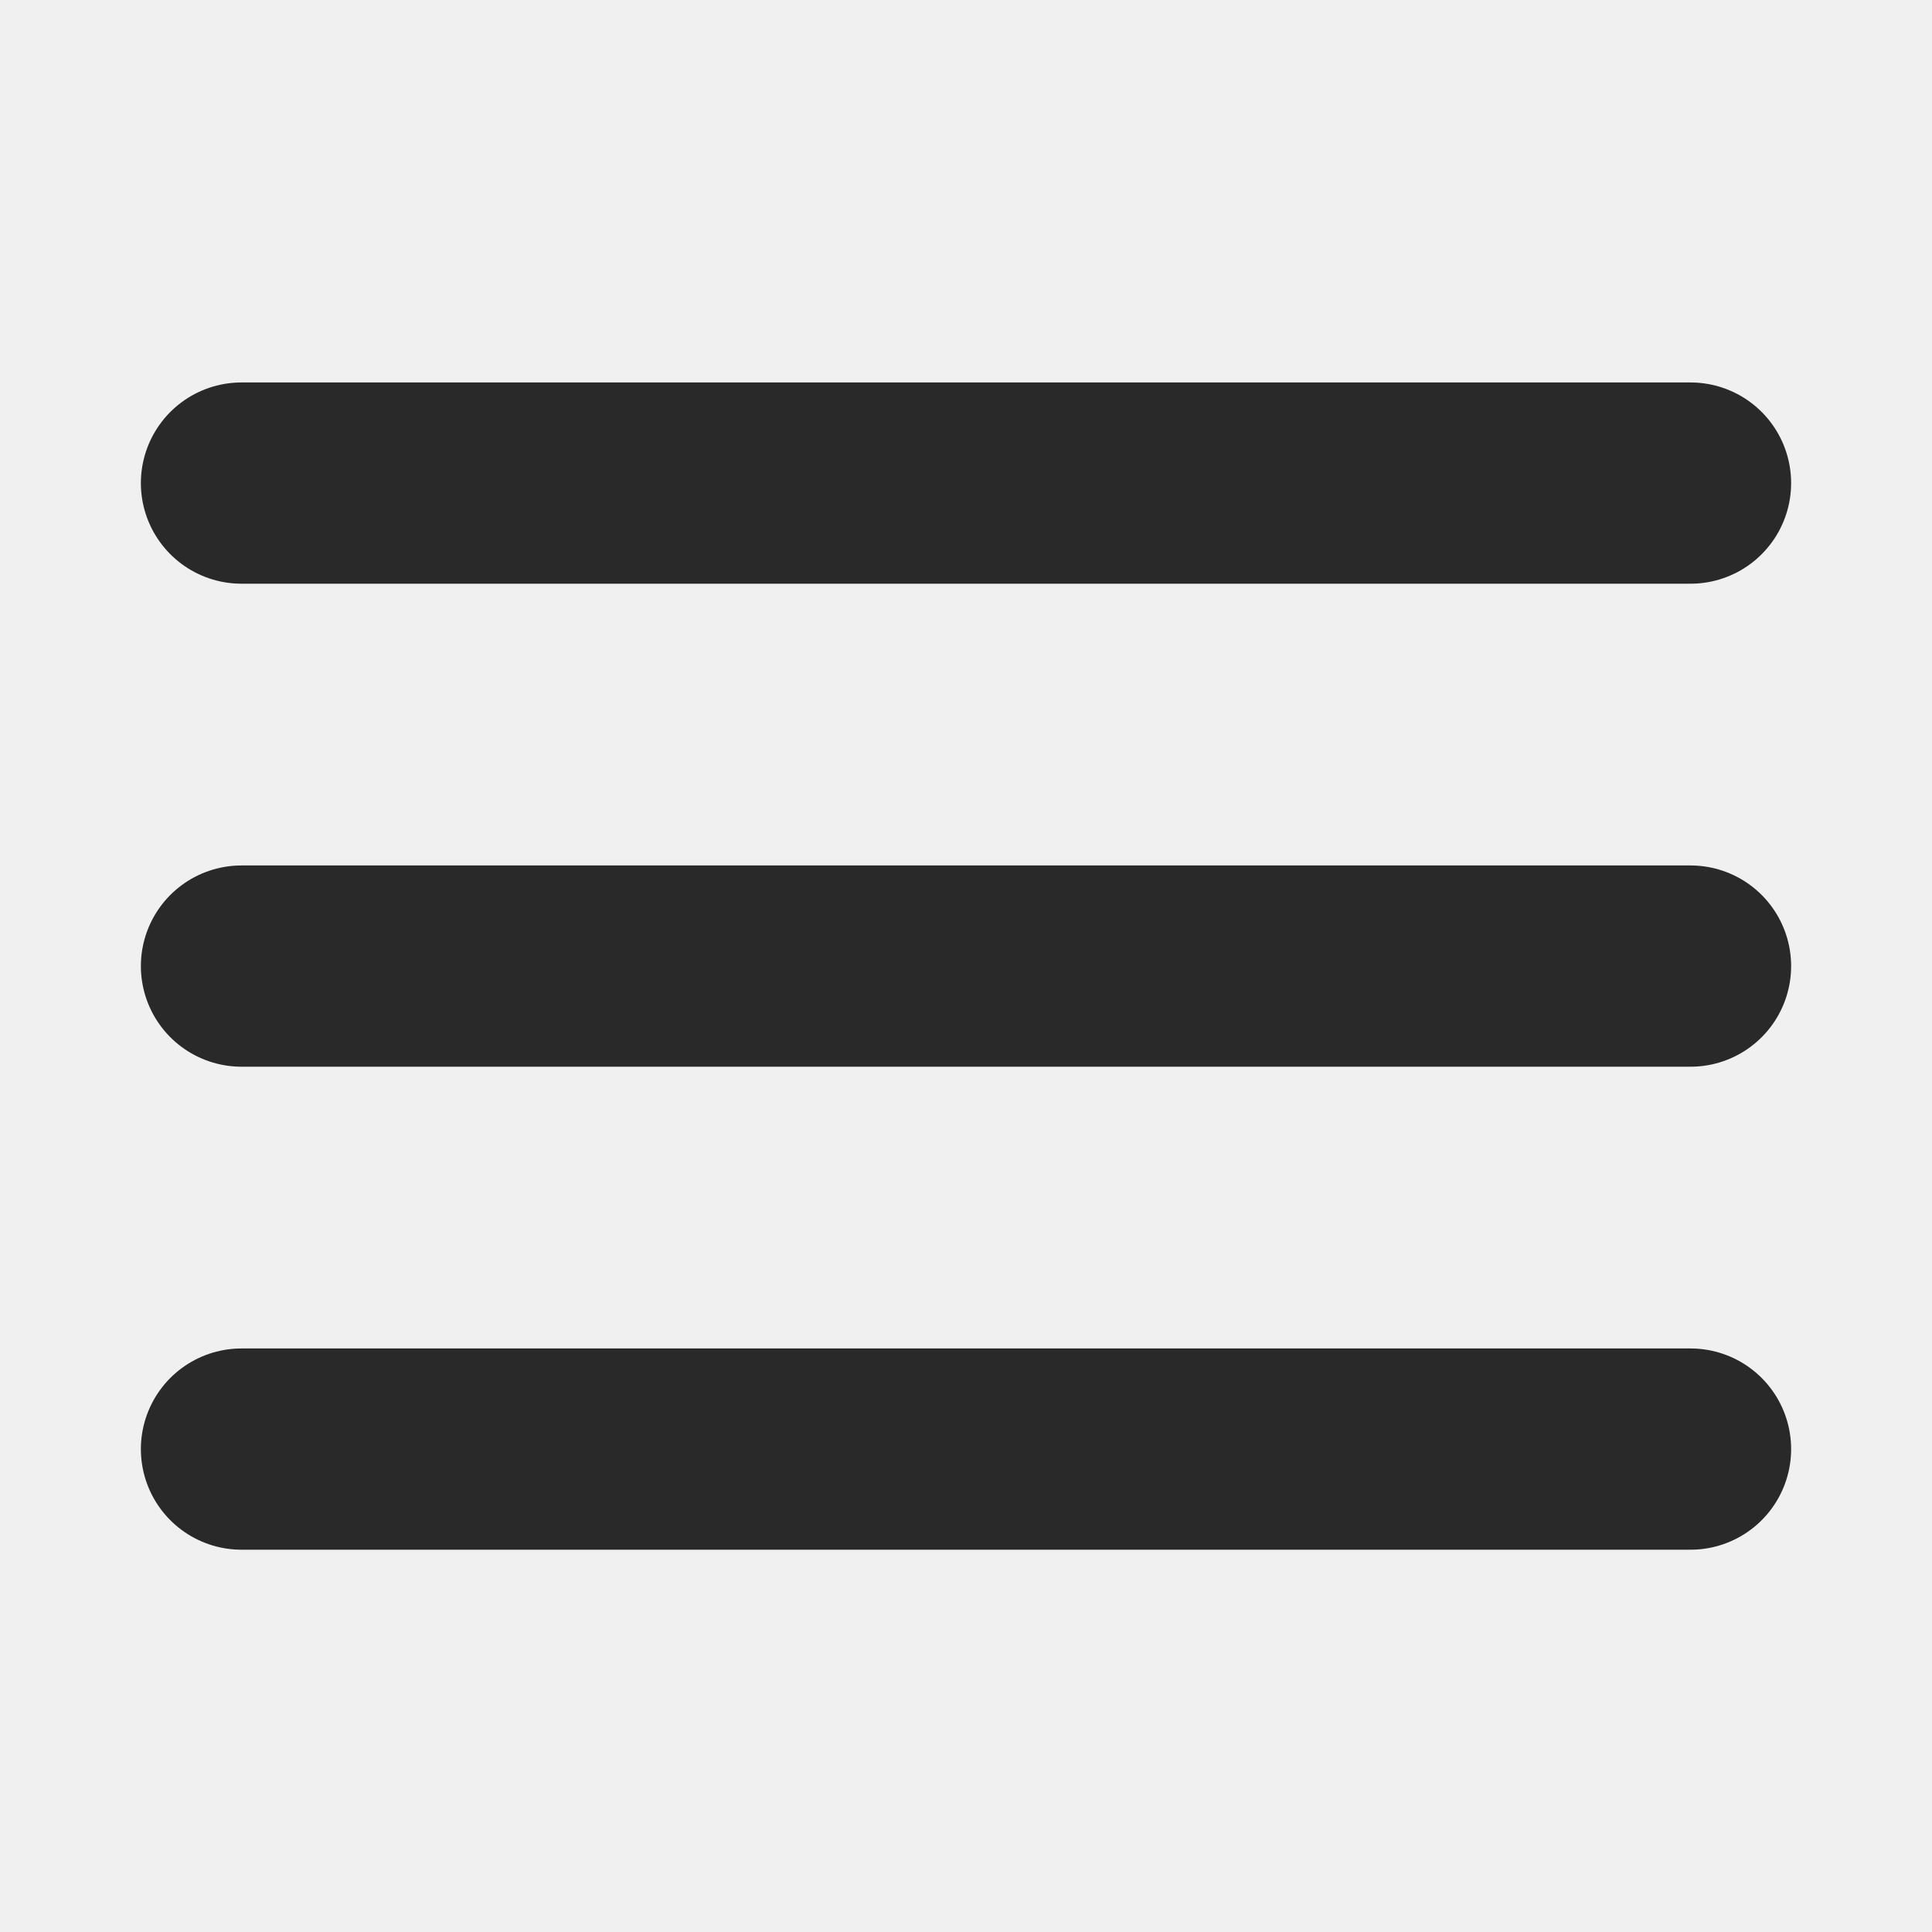
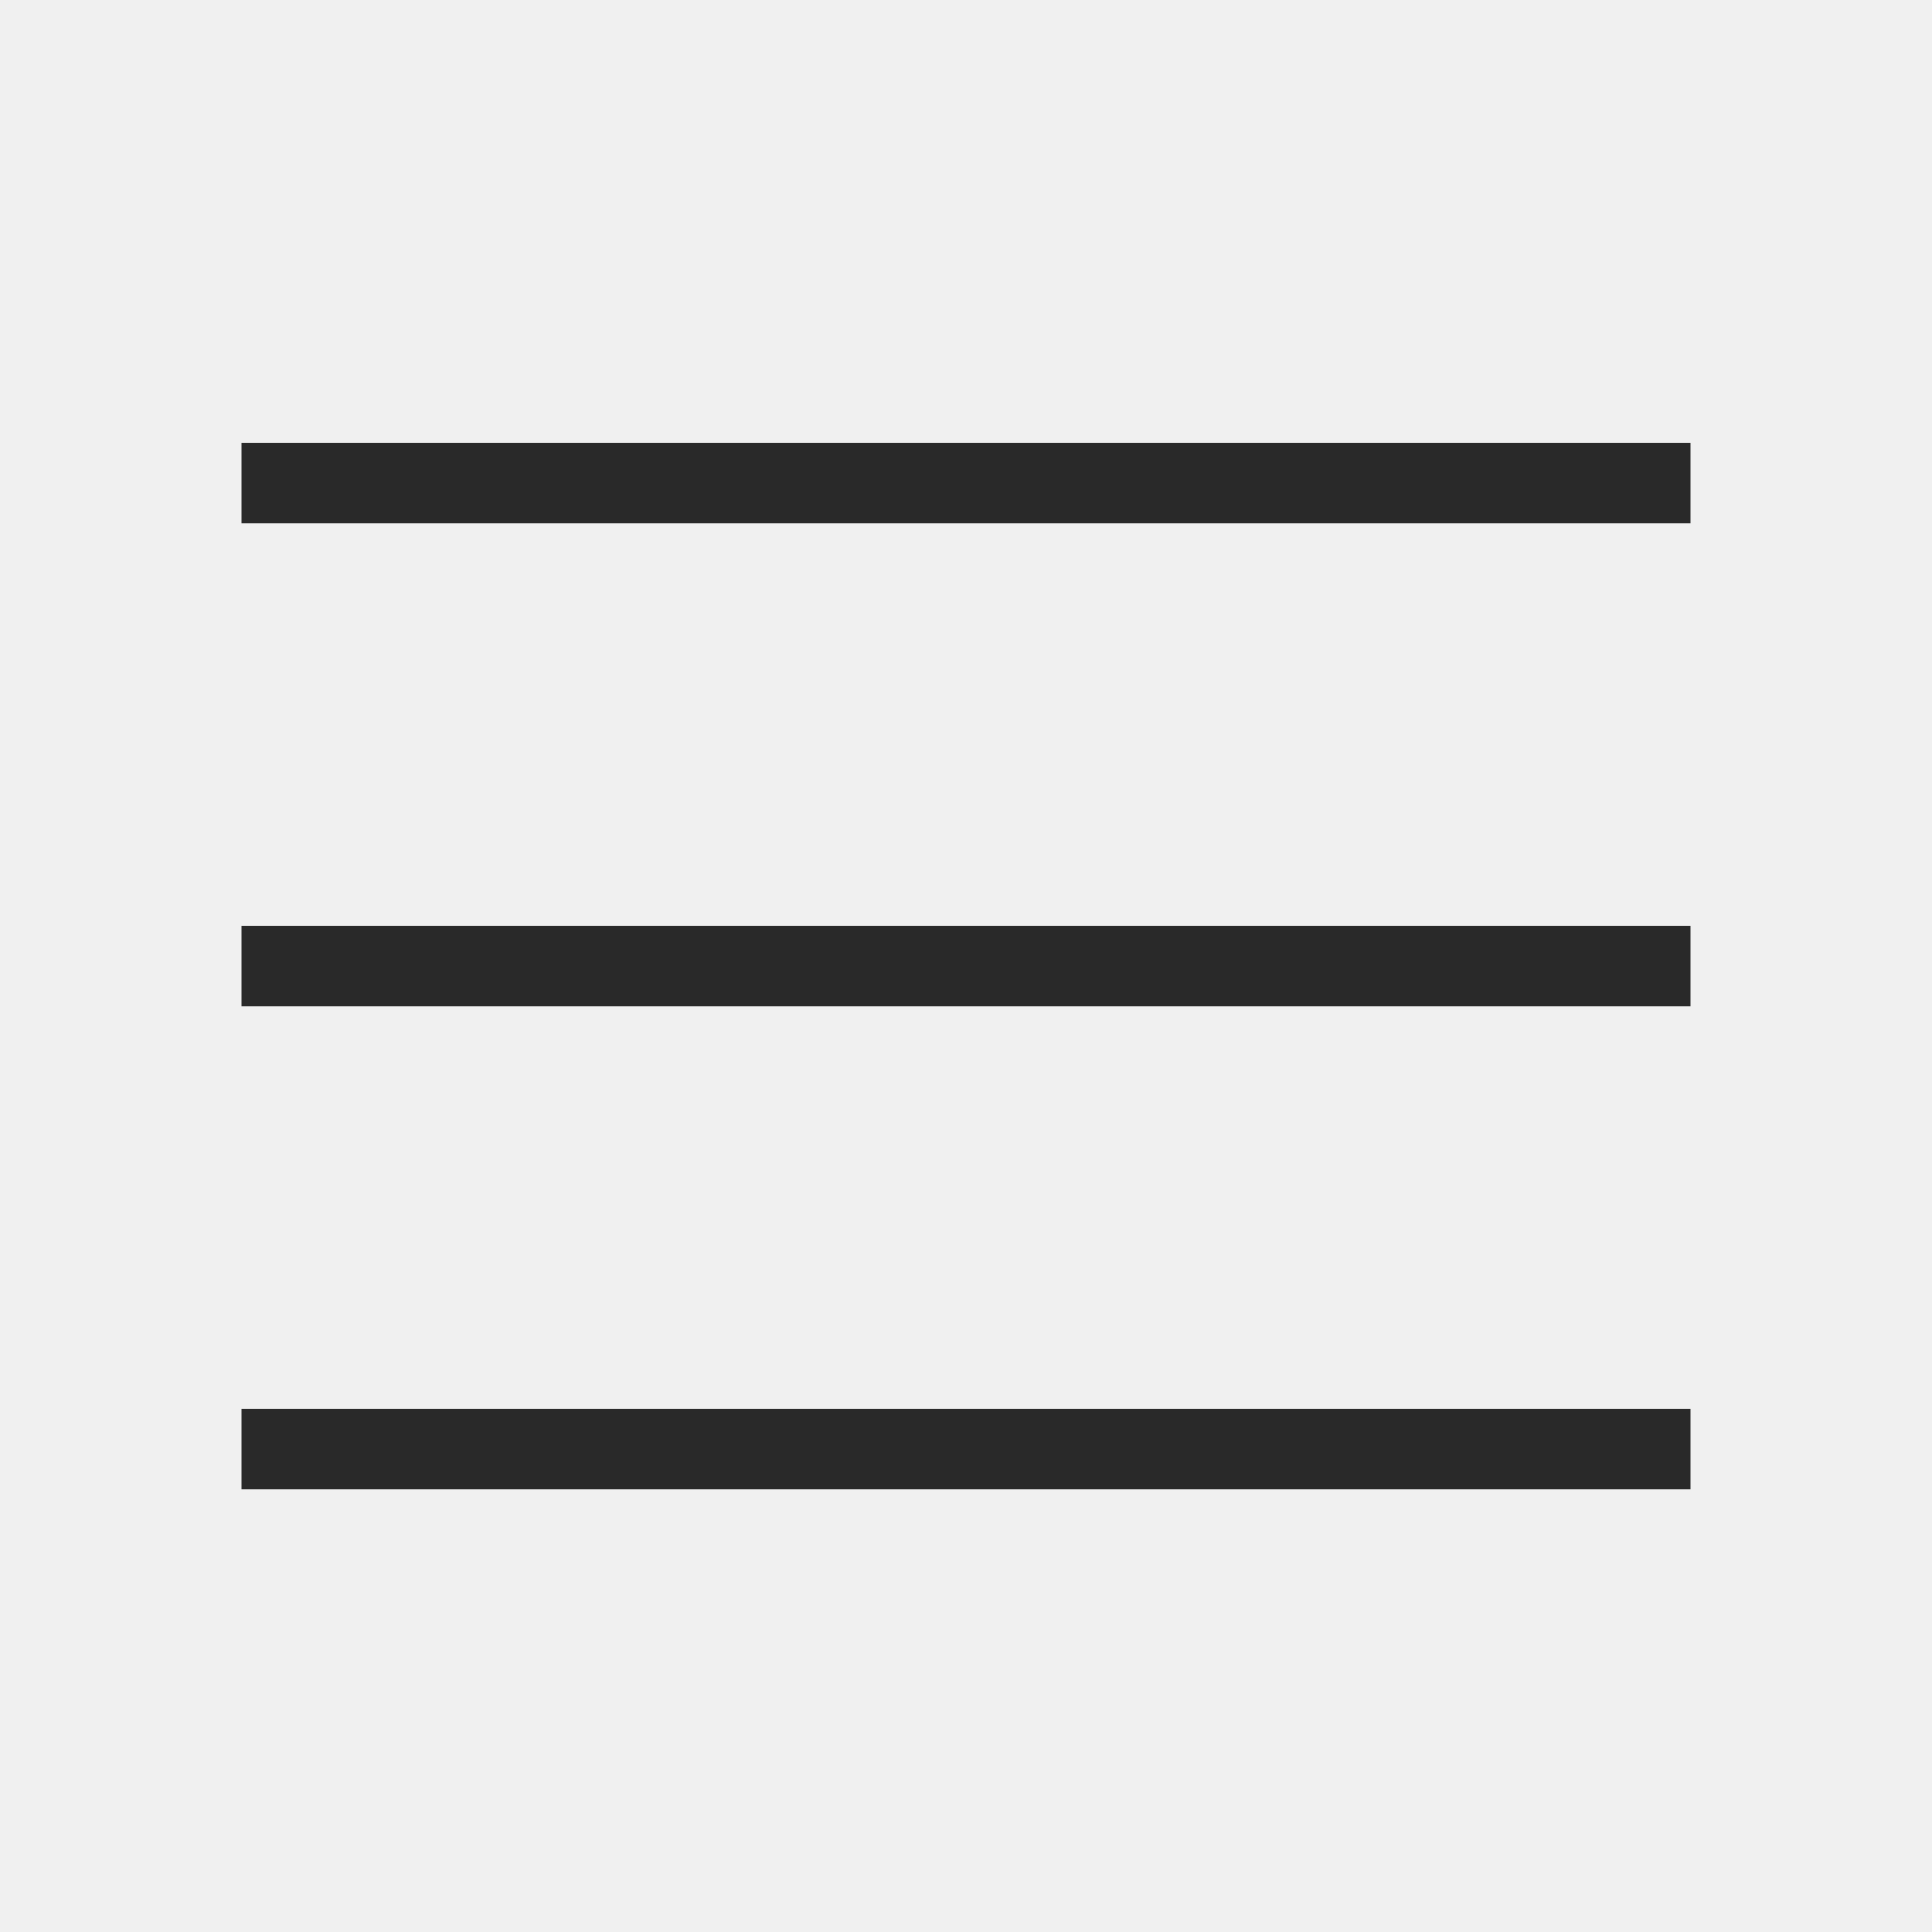
- <svg xmlns="http://www.w3.org/2000/svg" width="800px" height="800px" viewBox="0 0 24 24" fill="none">
+ <svg width="30" height="30" viewBox="0 0 24 24" fill="none">
  <g clip-path="url(#clip0_429_11066)">
-     <path d="M3 6.001H21M3 12.001H21M3 18.001H21" stroke="#292929" stroke-width="2.5" stroke-linecap="round" stroke-linejoin="round" />
+     <path d="M3 6.001H21M3 12.001H21M3 18.001H21" stroke="#292929" strokeWidth="2.5" strokeLinecap="round" strokeLinejoin="round" />
  </g>
  <defs>
    <clipPath id="clip0_429_11066">
      <rect width="24" height="24" fill="white" transform="translate(0 0.000915527)" />
    </clipPath>
  </defs>
</svg>
